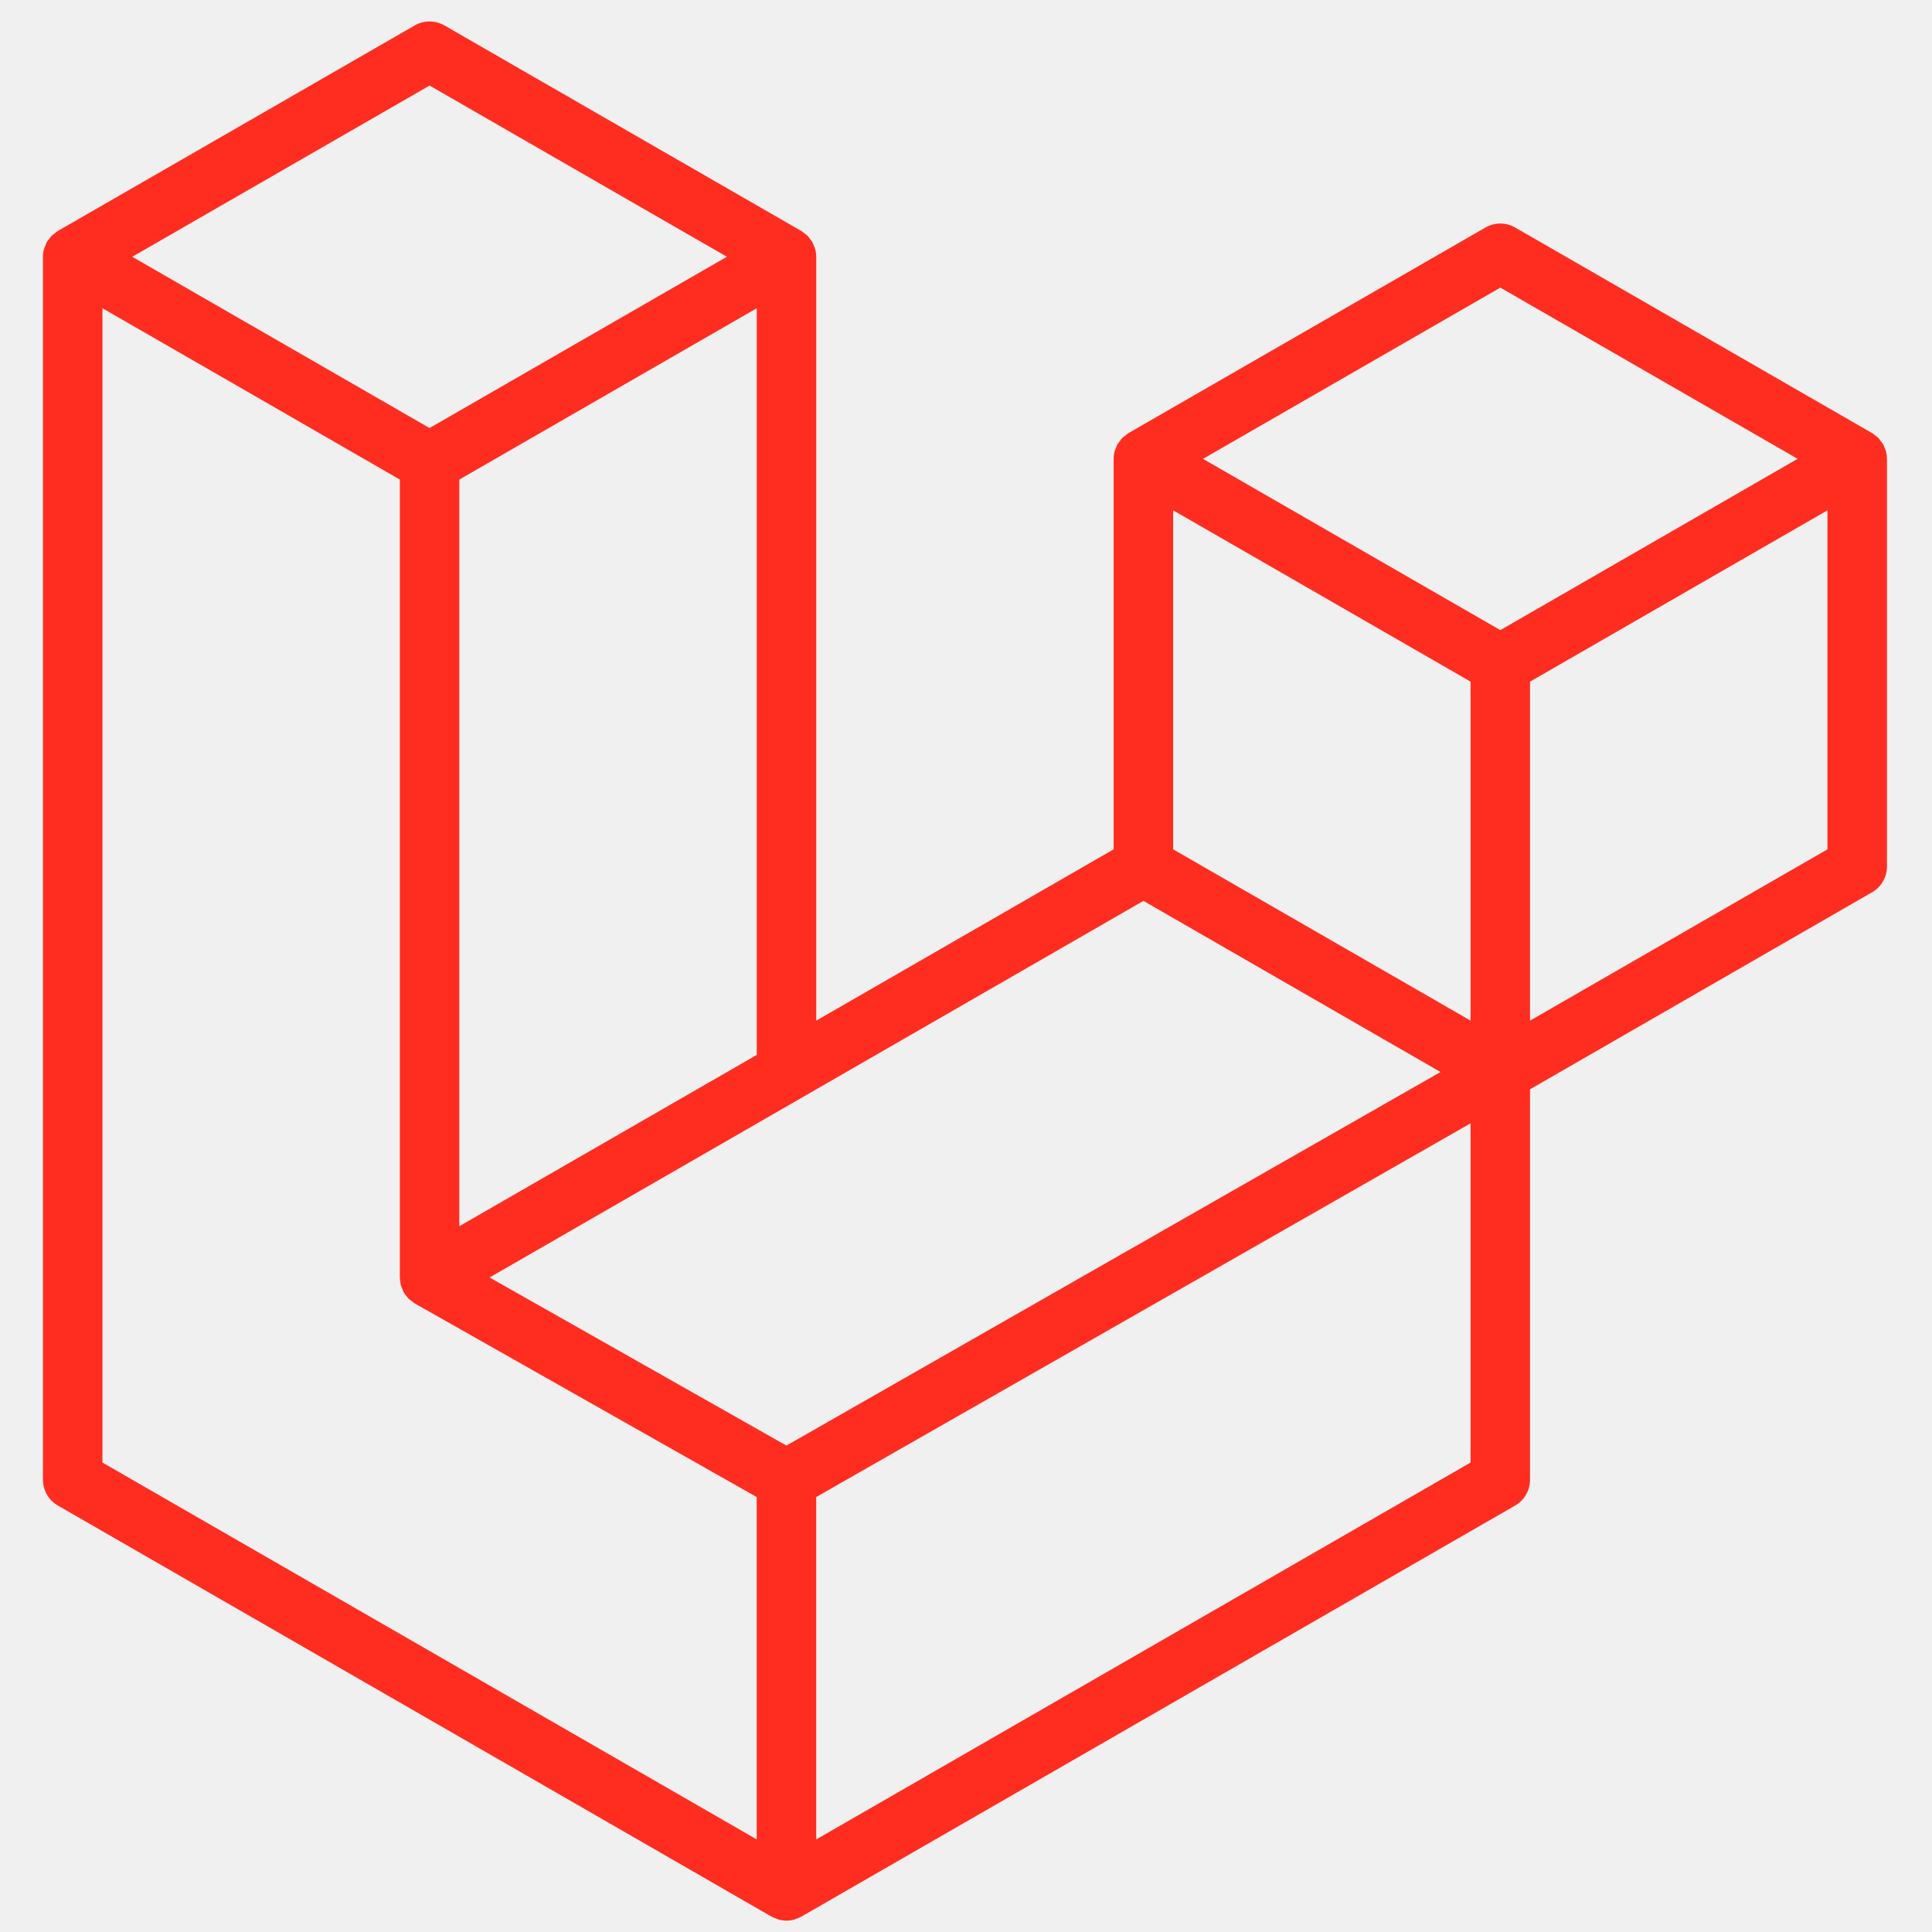
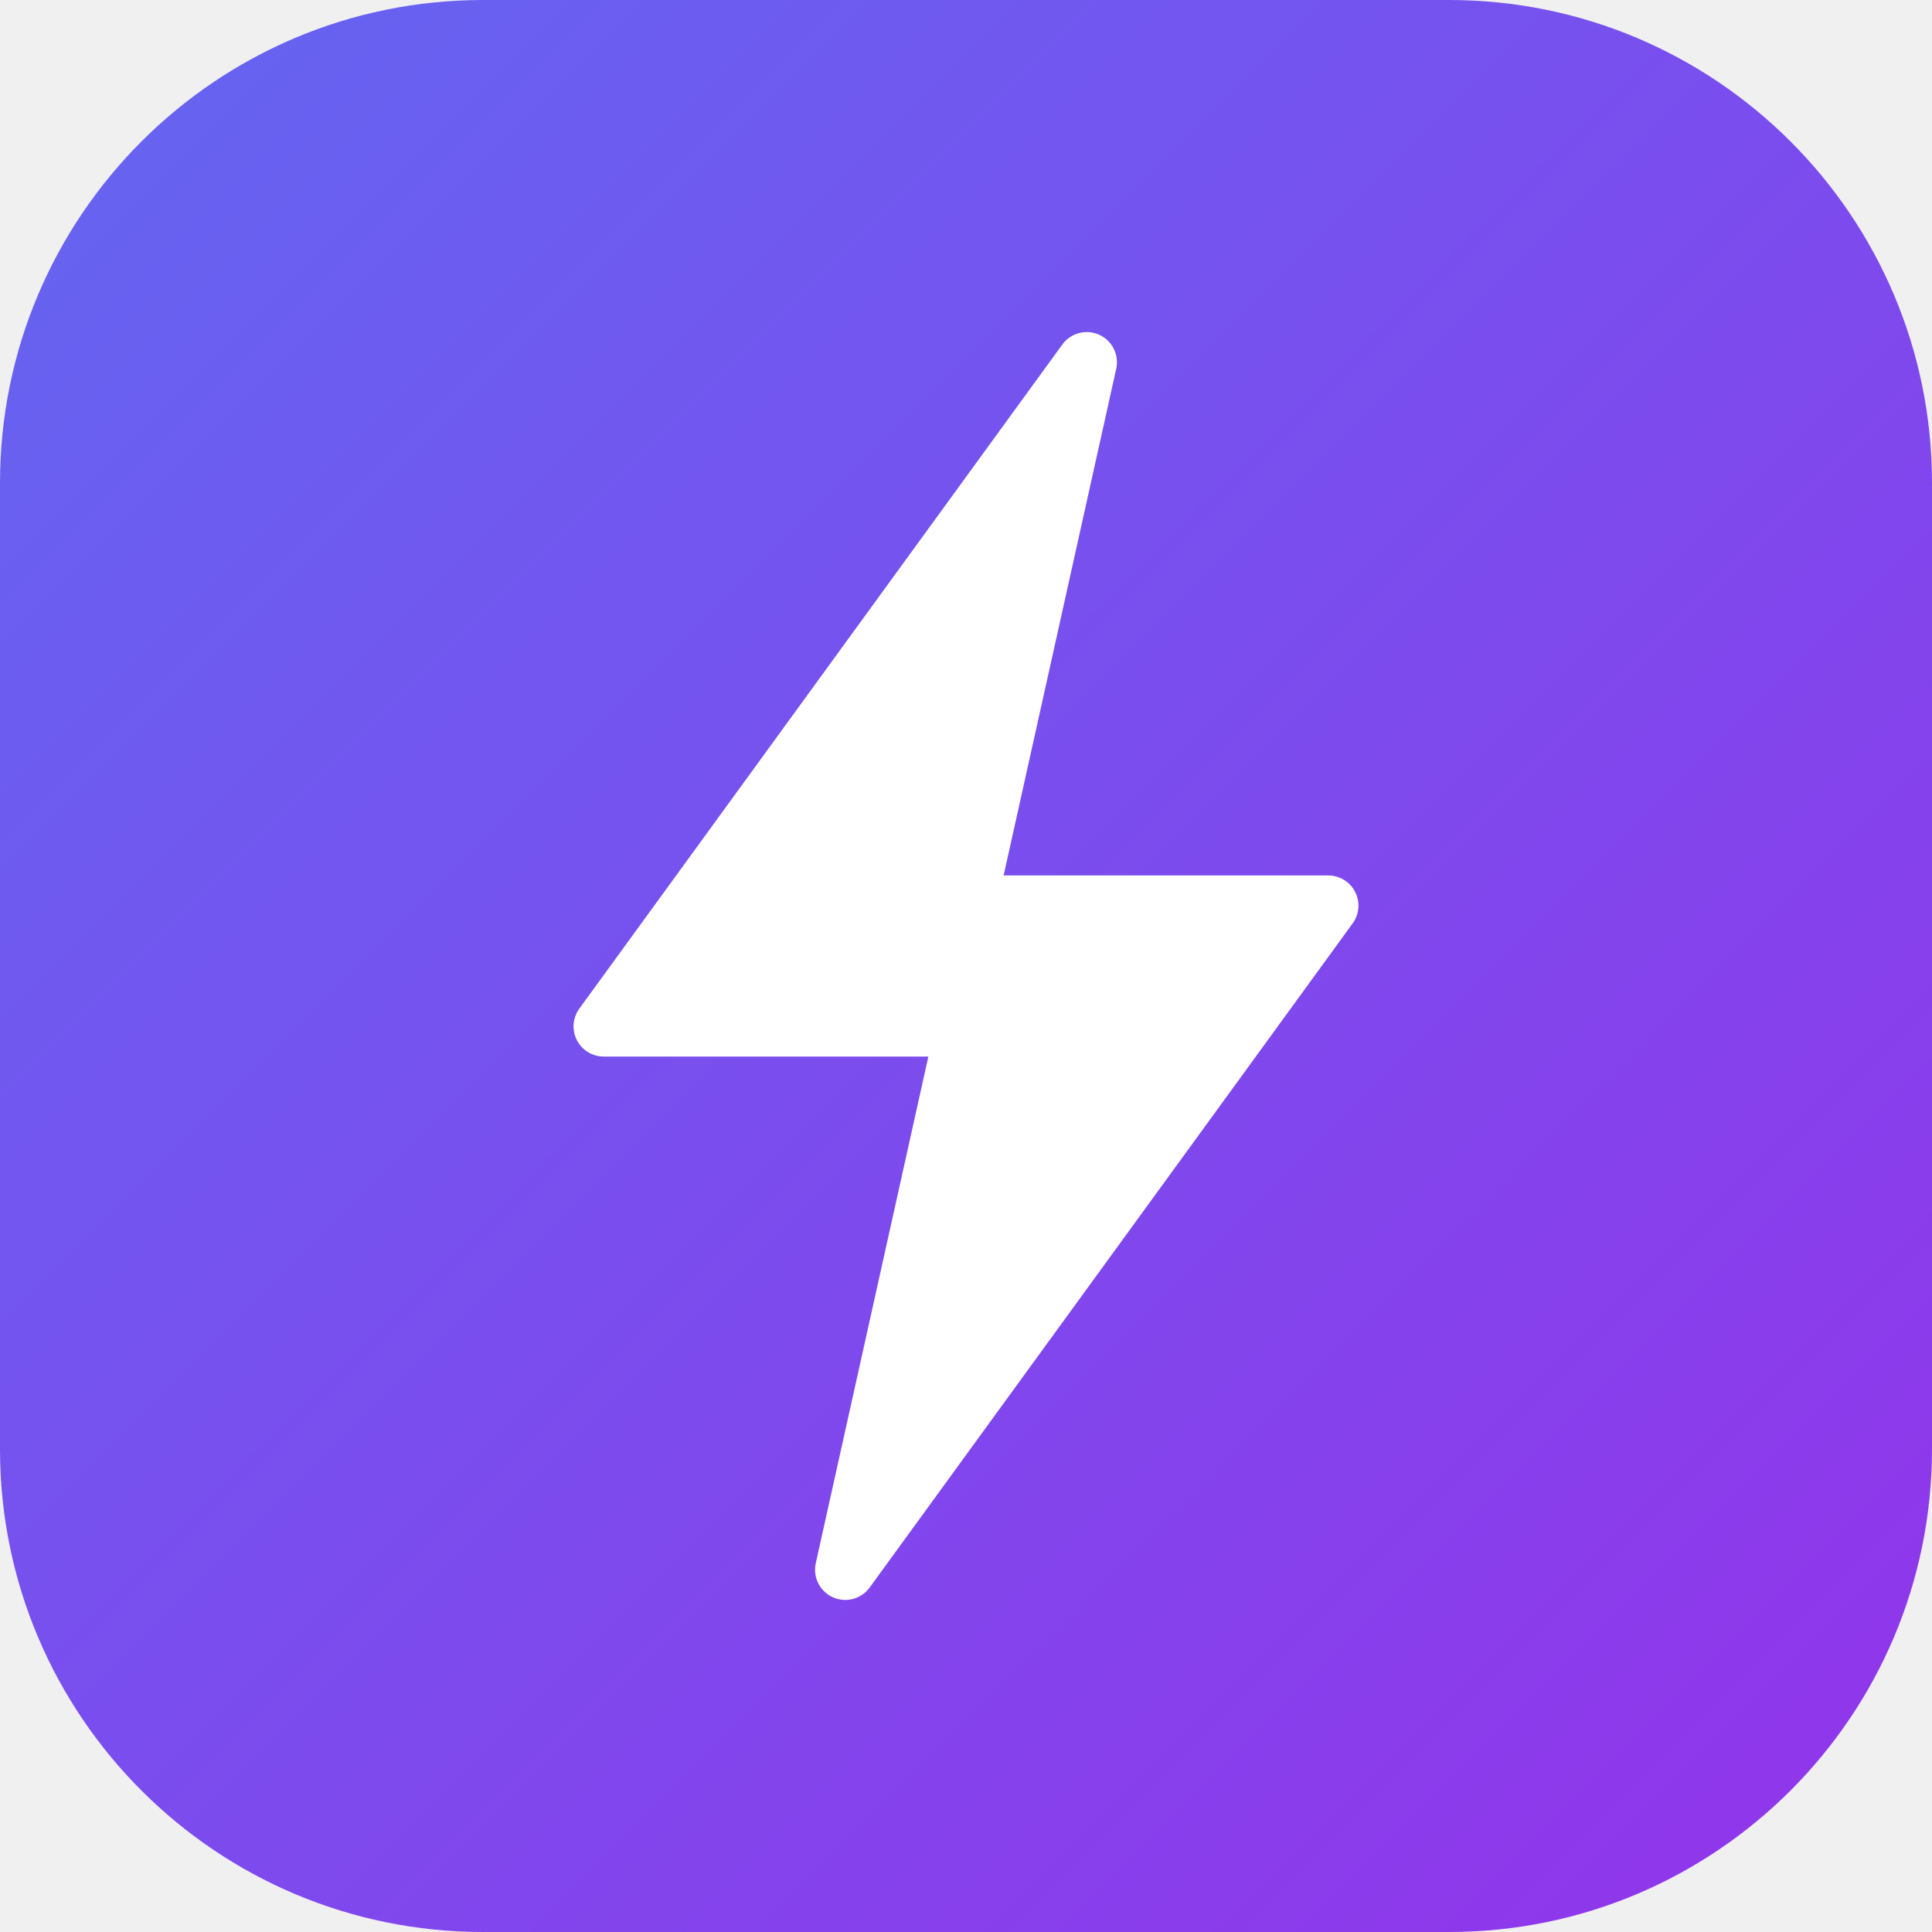
- <svg xmlns="http://www.w3.org/2000/svg" width="166" height="166" viewBox="0 0 166 166" fill="none">
-   <path fill-rule="evenodd" clip-rule="evenodd" d="M162.041 38.759C162.099 38.977 162.129 39.201 162.13 39.426V74.452C162.13 74.902 162.011 75.344 161.786 75.733C161.561 76.122 161.237 76.444 160.847 76.668L131.462 93.594V127.141C131.462 128.054 130.977 128.897 130.186 129.357L68.847 164.683C68.707 164.763 68.554 164.814 68.401 164.868C68.343 164.887 68.289 164.922 68.228 164.938C67.8 165.051 67.349 165.051 66.92 164.938C66.85 164.919 66.786 164.881 66.719 164.855C66.579 164.804 66.432 164.76 66.298 164.683L4.972 129.357C4.583 129.133 4.259 128.81 4.034 128.421C3.808 128.032 3.69 127.591 3.689 127.141L3.689 22.063C3.689 21.834 3.721 21.61 3.779 21.393C3.798 21.32 3.843 21.253 3.868 21.179C3.916 21.045 3.961 20.908 4.031 20.783C4.079 20.7 4.149 20.633 4.206 20.557C4.28 20.454 4.347 20.349 4.433 20.26C4.506 20.186 4.602 20.132 4.685 20.068C4.778 19.992 4.861 19.909 4.966 19.848L35.633 2.185C36.022 1.961 36.462 1.844 36.91 1.844C37.358 1.844 37.798 1.961 38.186 2.185L68.851 19.848H68.857C68.959 19.912 69.045 19.992 69.138 20.065C69.221 20.129 69.313 20.186 69.387 20.257C69.476 20.349 69.54 20.454 69.616 20.557C69.671 20.633 69.744 20.7 69.789 20.783C69.862 20.911 69.904 21.045 69.955 21.179C69.98 21.253 70.025 21.32 70.044 21.396C70.103 21.614 70.133 21.838 70.133 22.063V87.694L95.686 72.974V39.423C95.686 39.2 95.718 38.973 95.775 38.759C95.798 38.683 95.839 38.615 95.865 38.542C95.916 38.408 95.96 38.271 96.031 38.146C96.079 38.063 96.149 37.996 96.203 37.92C96.279 37.818 96.343 37.712 96.433 37.623C96.506 37.549 96.599 37.495 96.681 37.431C96.777 37.355 96.86 37.272 96.962 37.211L127.633 19.548C128.021 19.324 128.461 19.206 128.91 19.206C129.358 19.206 129.798 19.324 130.186 19.548L160.85 37.211C160.959 37.275 161.042 37.355 161.137 37.428C161.217 37.492 161.31 37.549 161.383 37.62C161.473 37.712 161.536 37.818 161.613 37.92C161.67 37.996 161.741 38.063 161.785 38.146C161.859 38.271 161.9 38.408 161.951 38.542C161.98 38.615 162.021 38.683 162.041 38.759ZM157.018 72.974V43.848L146.287 50.028L131.462 58.568V87.694L157.021 72.974H157.018ZM126.354 125.663V96.518L111.771 104.85L70.13 128.626V158.046L126.354 125.663ZM8.801 26.485V125.663L65.018 158.043V128.629L35.649 112L35.64 111.994L35.627 111.988C35.528 111.93 35.445 111.847 35.353 111.777C35.273 111.713 35.18 111.662 35.11 111.592L35.104 111.582C35.021 111.502 34.963 111.403 34.893 111.314C34.829 111.228 34.753 111.154 34.702 111.065L34.699 111.055C34.641 110.96 34.606 110.845 34.565 110.736C34.523 110.64 34.469 110.551 34.443 110.449C34.411 110.328 34.405 110.197 34.392 110.072C34.379 109.976 34.354 109.881 34.354 109.785V109.778V41.205L19.532 32.662L8.801 26.485ZM36.913 7.35L11.364 22.063L36.907 36.777L62.453 22.06L36.907 7.35H36.913ZM50.2 99.174L65.022 90.637V26.485L54.291 32.665L39.466 41.205V105.357L50.2 99.174ZM128.91 24.713L103.363 39.426L128.91 54.14L154.453 39.423L128.91 24.713ZM126.354 58.568L111.529 50.028L100.798 43.848V72.974L115.619 81.511L126.354 87.694V58.568ZM67.571 124.205L105.042 102.803L123.772 92.109L98.245 77.405L68.854 94.334L42.066 109.762L67.571 124.205Z" fill="#FF2D20" />
+ <svg xmlns="http://www.w3.org/2000/svg" width="64" height="64" viewBox="0 0 64 64" fill="none">
+   <rect width="64" height="64" rx="16" fill="url(#gobilling_grad)" />
+   <path d="M36 12L20 34H32L28 52L44 30H32L36 12Z" fill="white" stroke="white" stroke-width="2" stroke-linecap="round" stroke-linejoin="round" />
+   <defs>
+     <linearGradient id="gobilling_grad" x1="0" y1="0" x2="64" y2="64" gradientUnits="userSpaceOnUse">
+       <stop stop-color="#6366F1" />
+       <stop offset="1" stop-color="#9333EA" />
+     </linearGradient>
+   </defs>
</svg>
